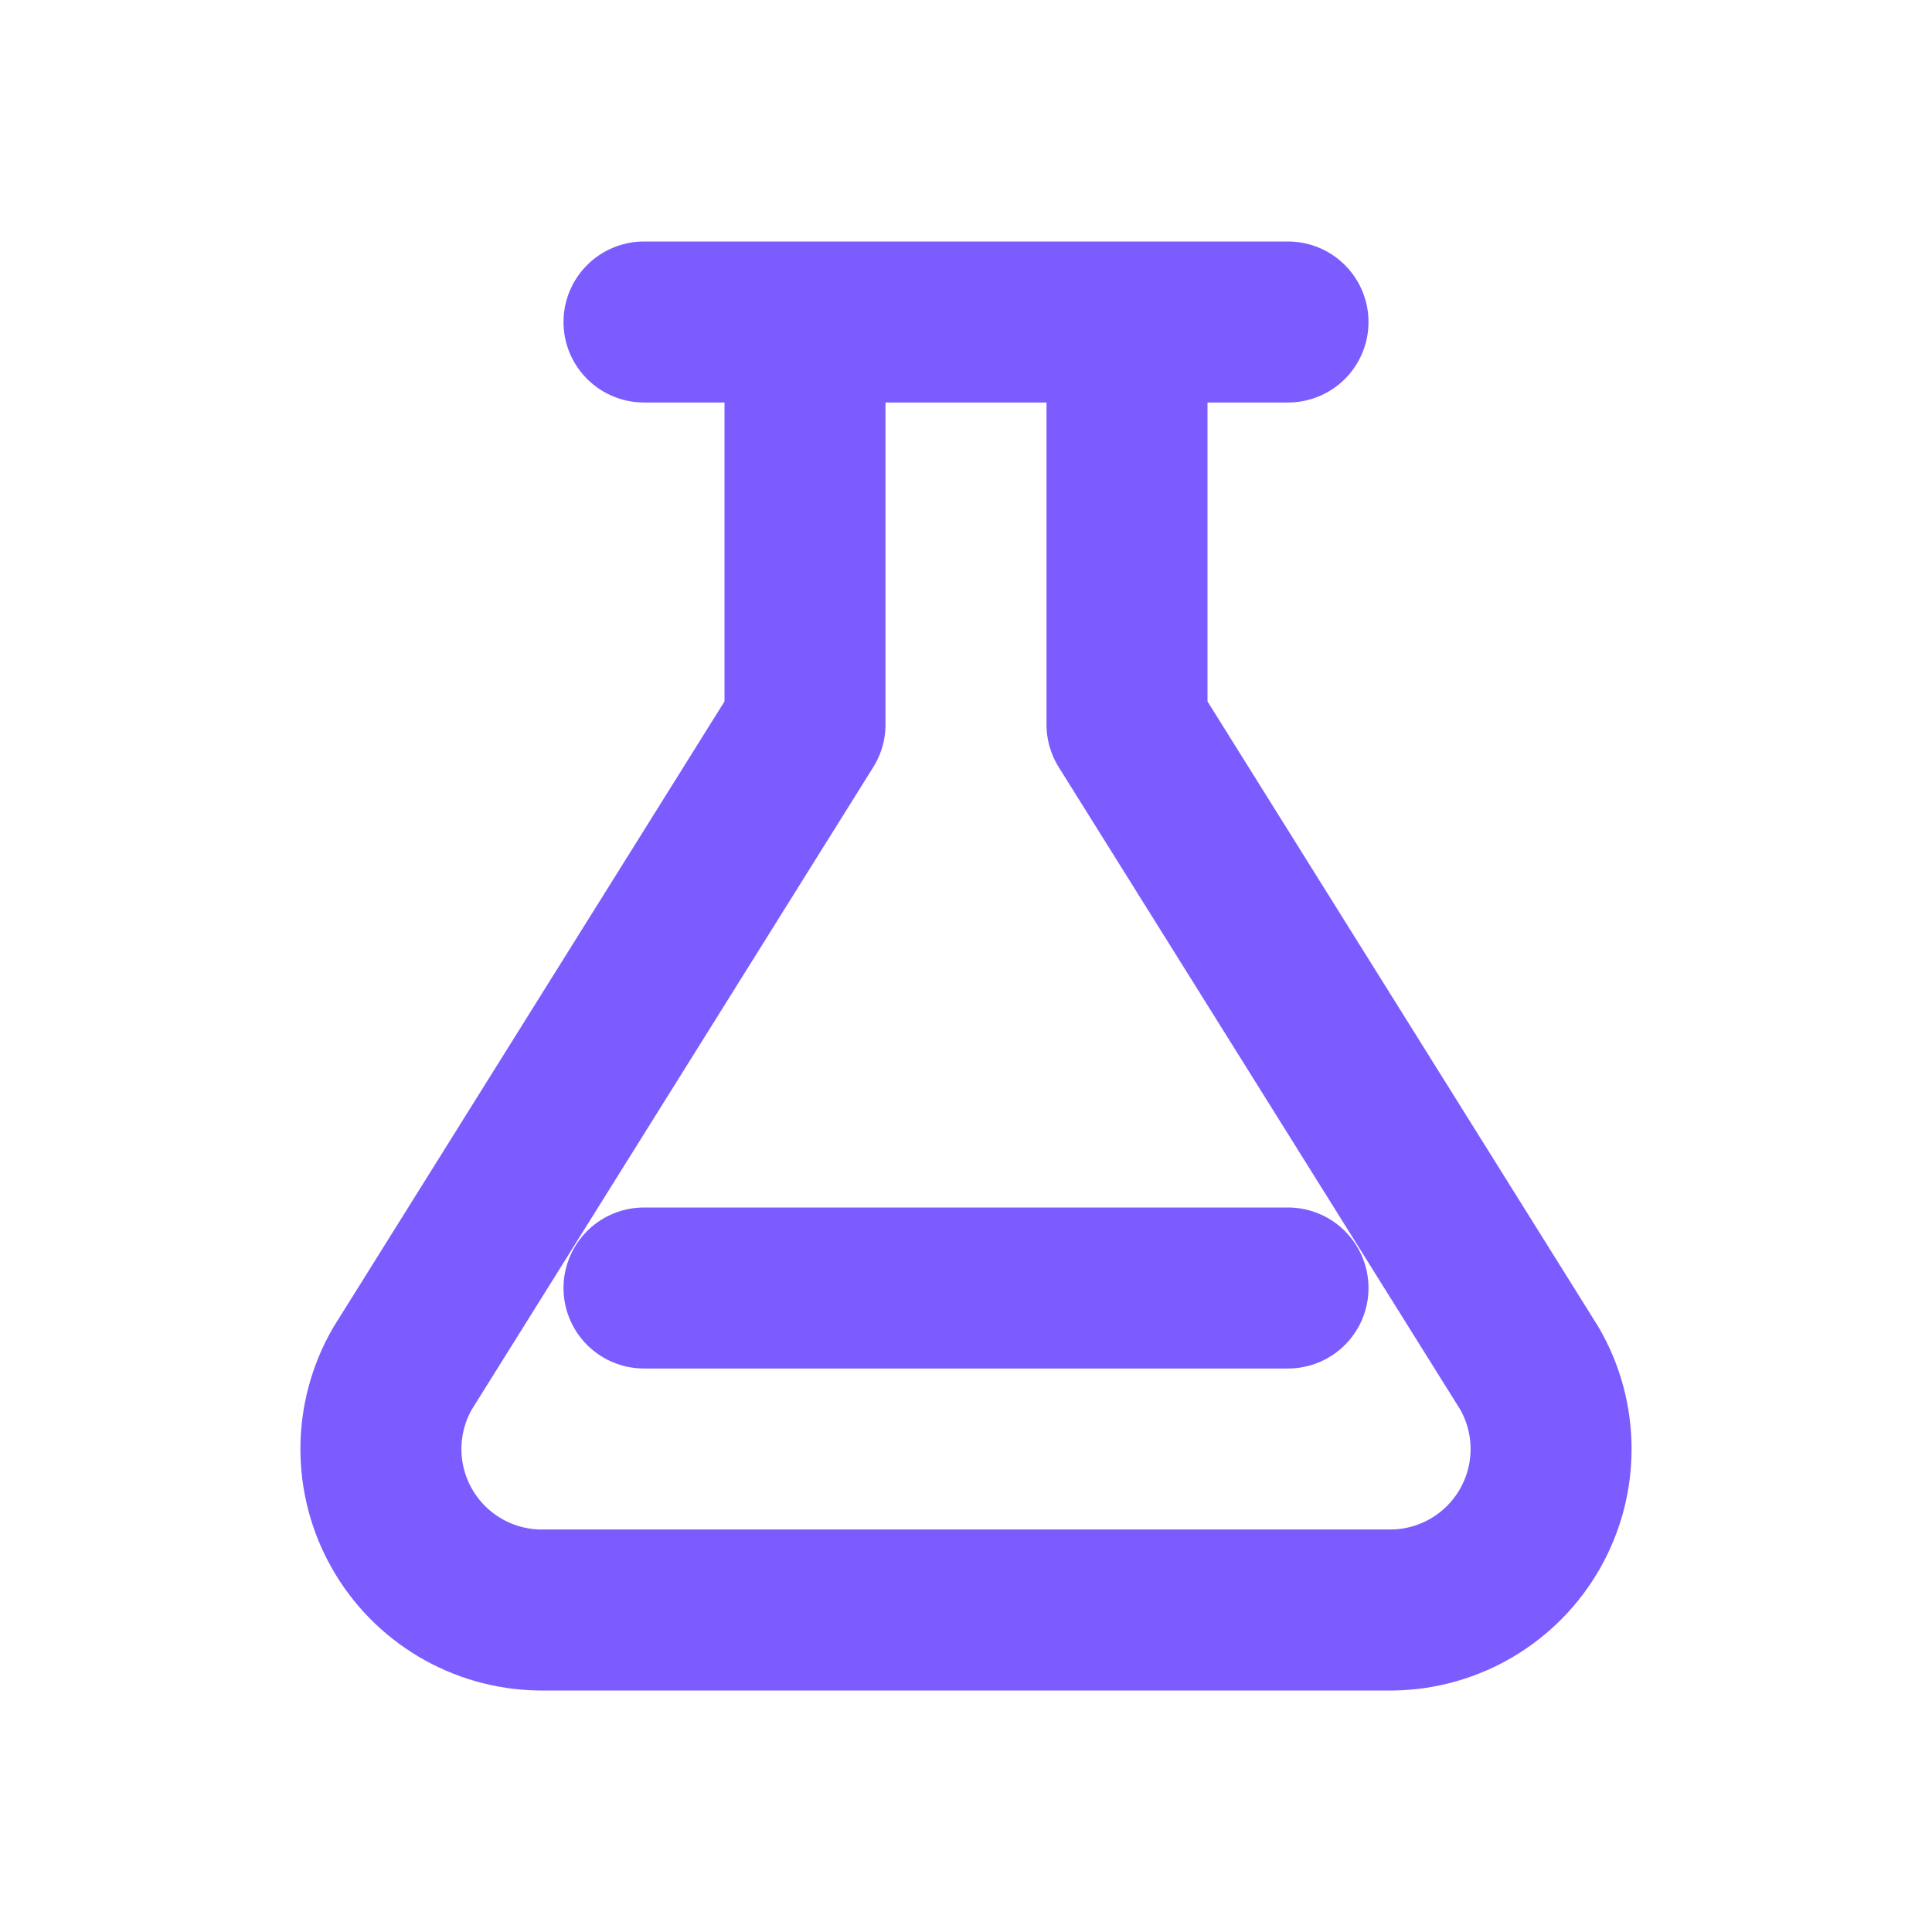
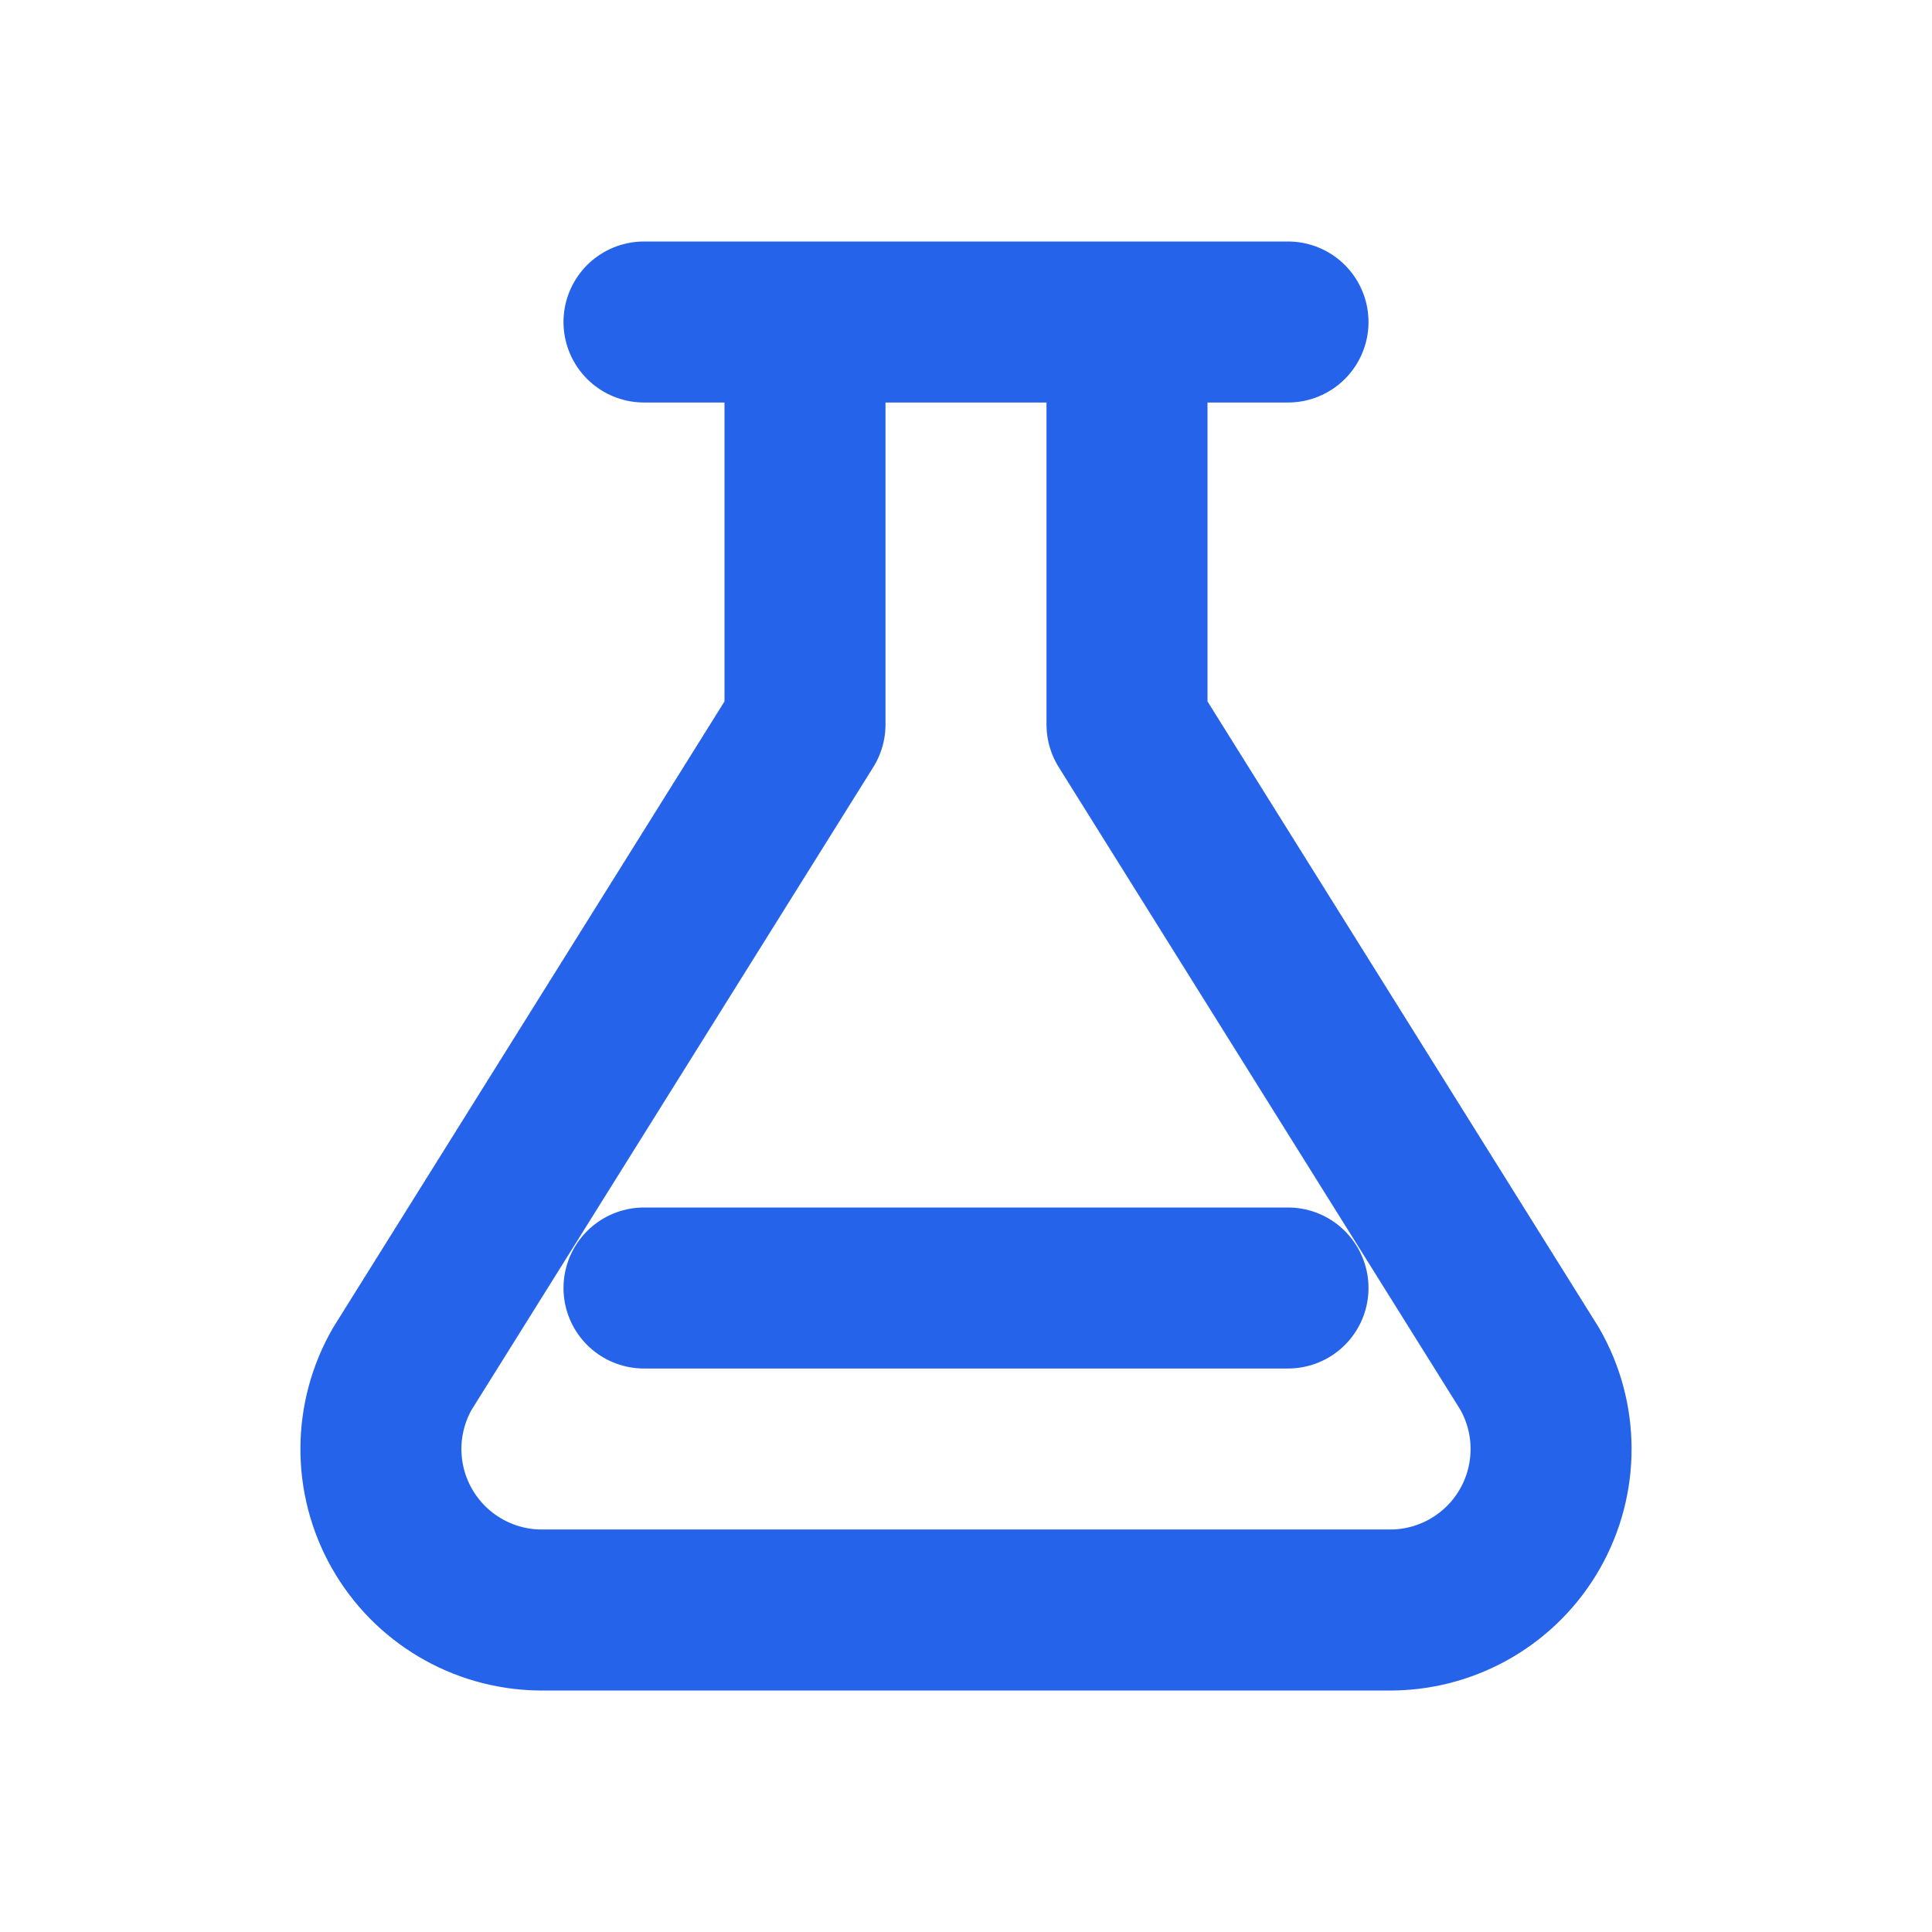
<svg xmlns="http://www.w3.org/2000/svg" width="24" height="24" viewBox="0 0 24 24" fill="none">
-   <path d="M8 4h8M10 4v5l-5 8a2 2 0 0 0 1.7 3h10.6a2 2 0 0 0 1.7-3l-5-8V4" stroke="#7C5CFF" stroke-width="2" stroke-linecap="round" stroke-linejoin="round" />
-   <path d="M8 16h8" stroke="#7C5CFF" stroke-width="2" stroke-linecap="round" />
+   <path d="M8 4h8M10 4v5l-5 8a2 2 0 0 0 1.7 3h10.6a2 2 0 0 0 1.7-3l-5-8V4" stroke="#2563EB" stroke-width="2" stroke-linecap="round" stroke-linejoin="round" />
+   <path d="M8 16h8" stroke="#2563EB" stroke-width="2" stroke-linecap="round" />
</svg>
